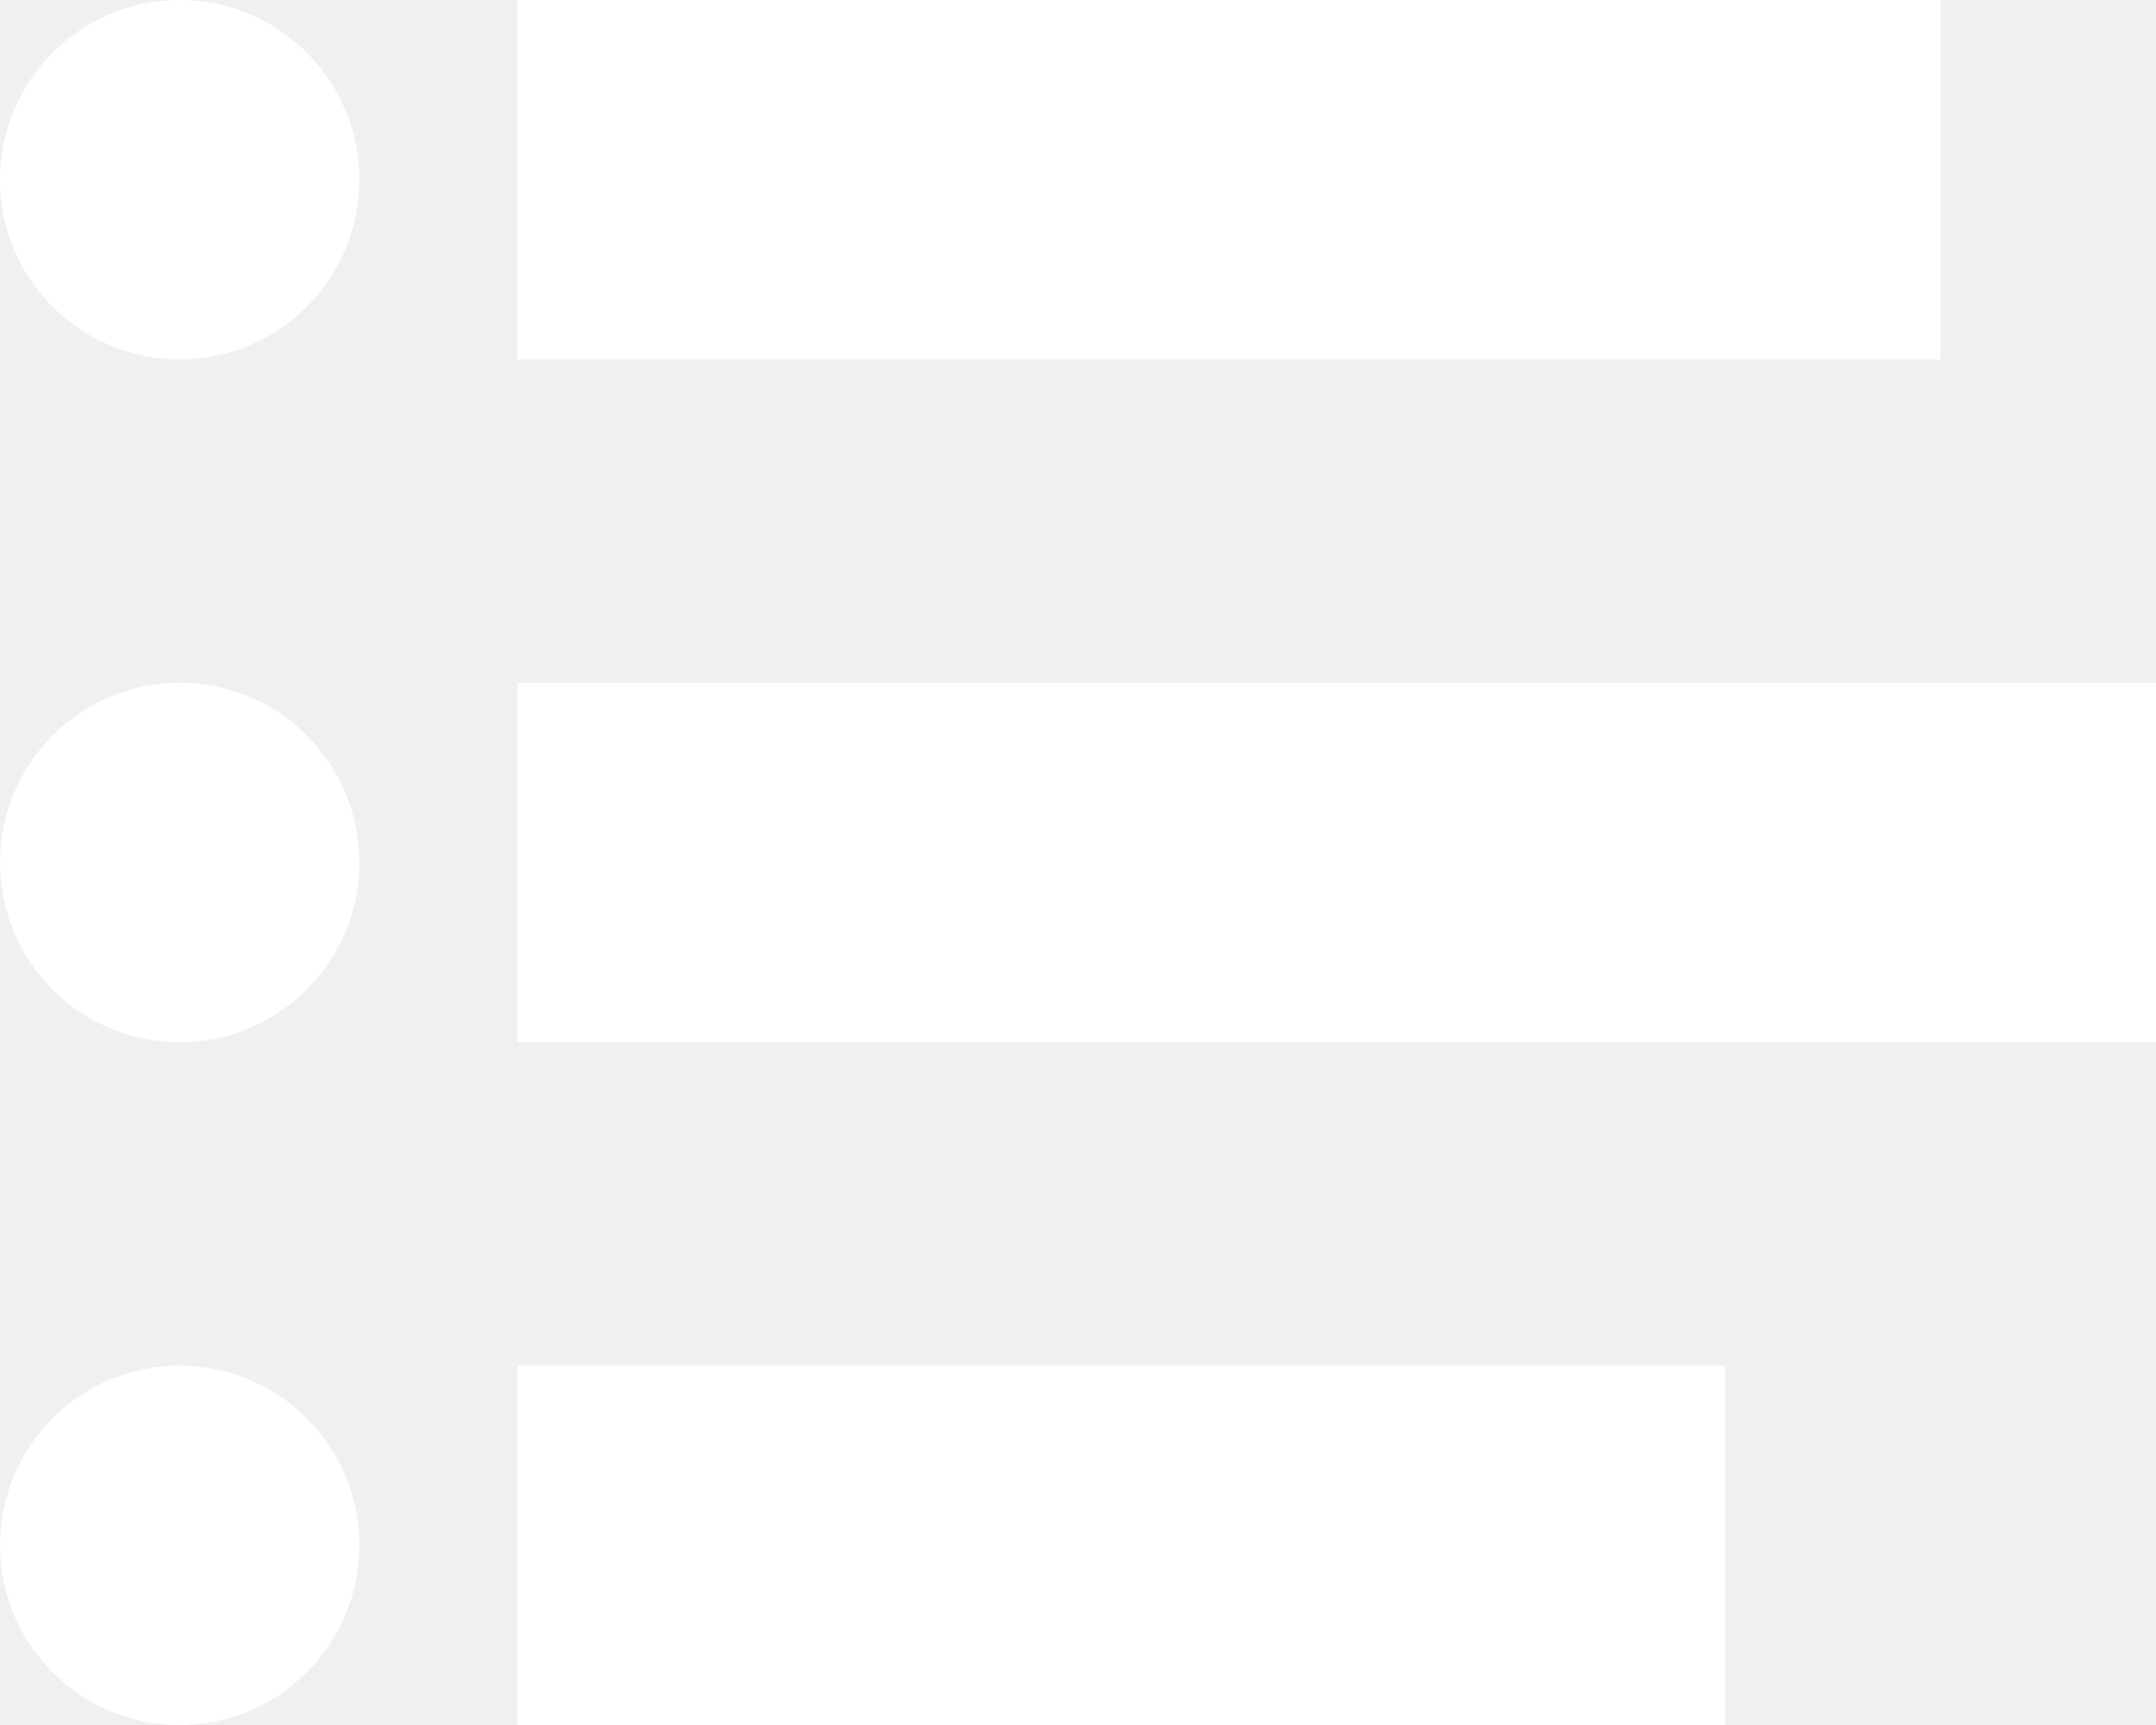
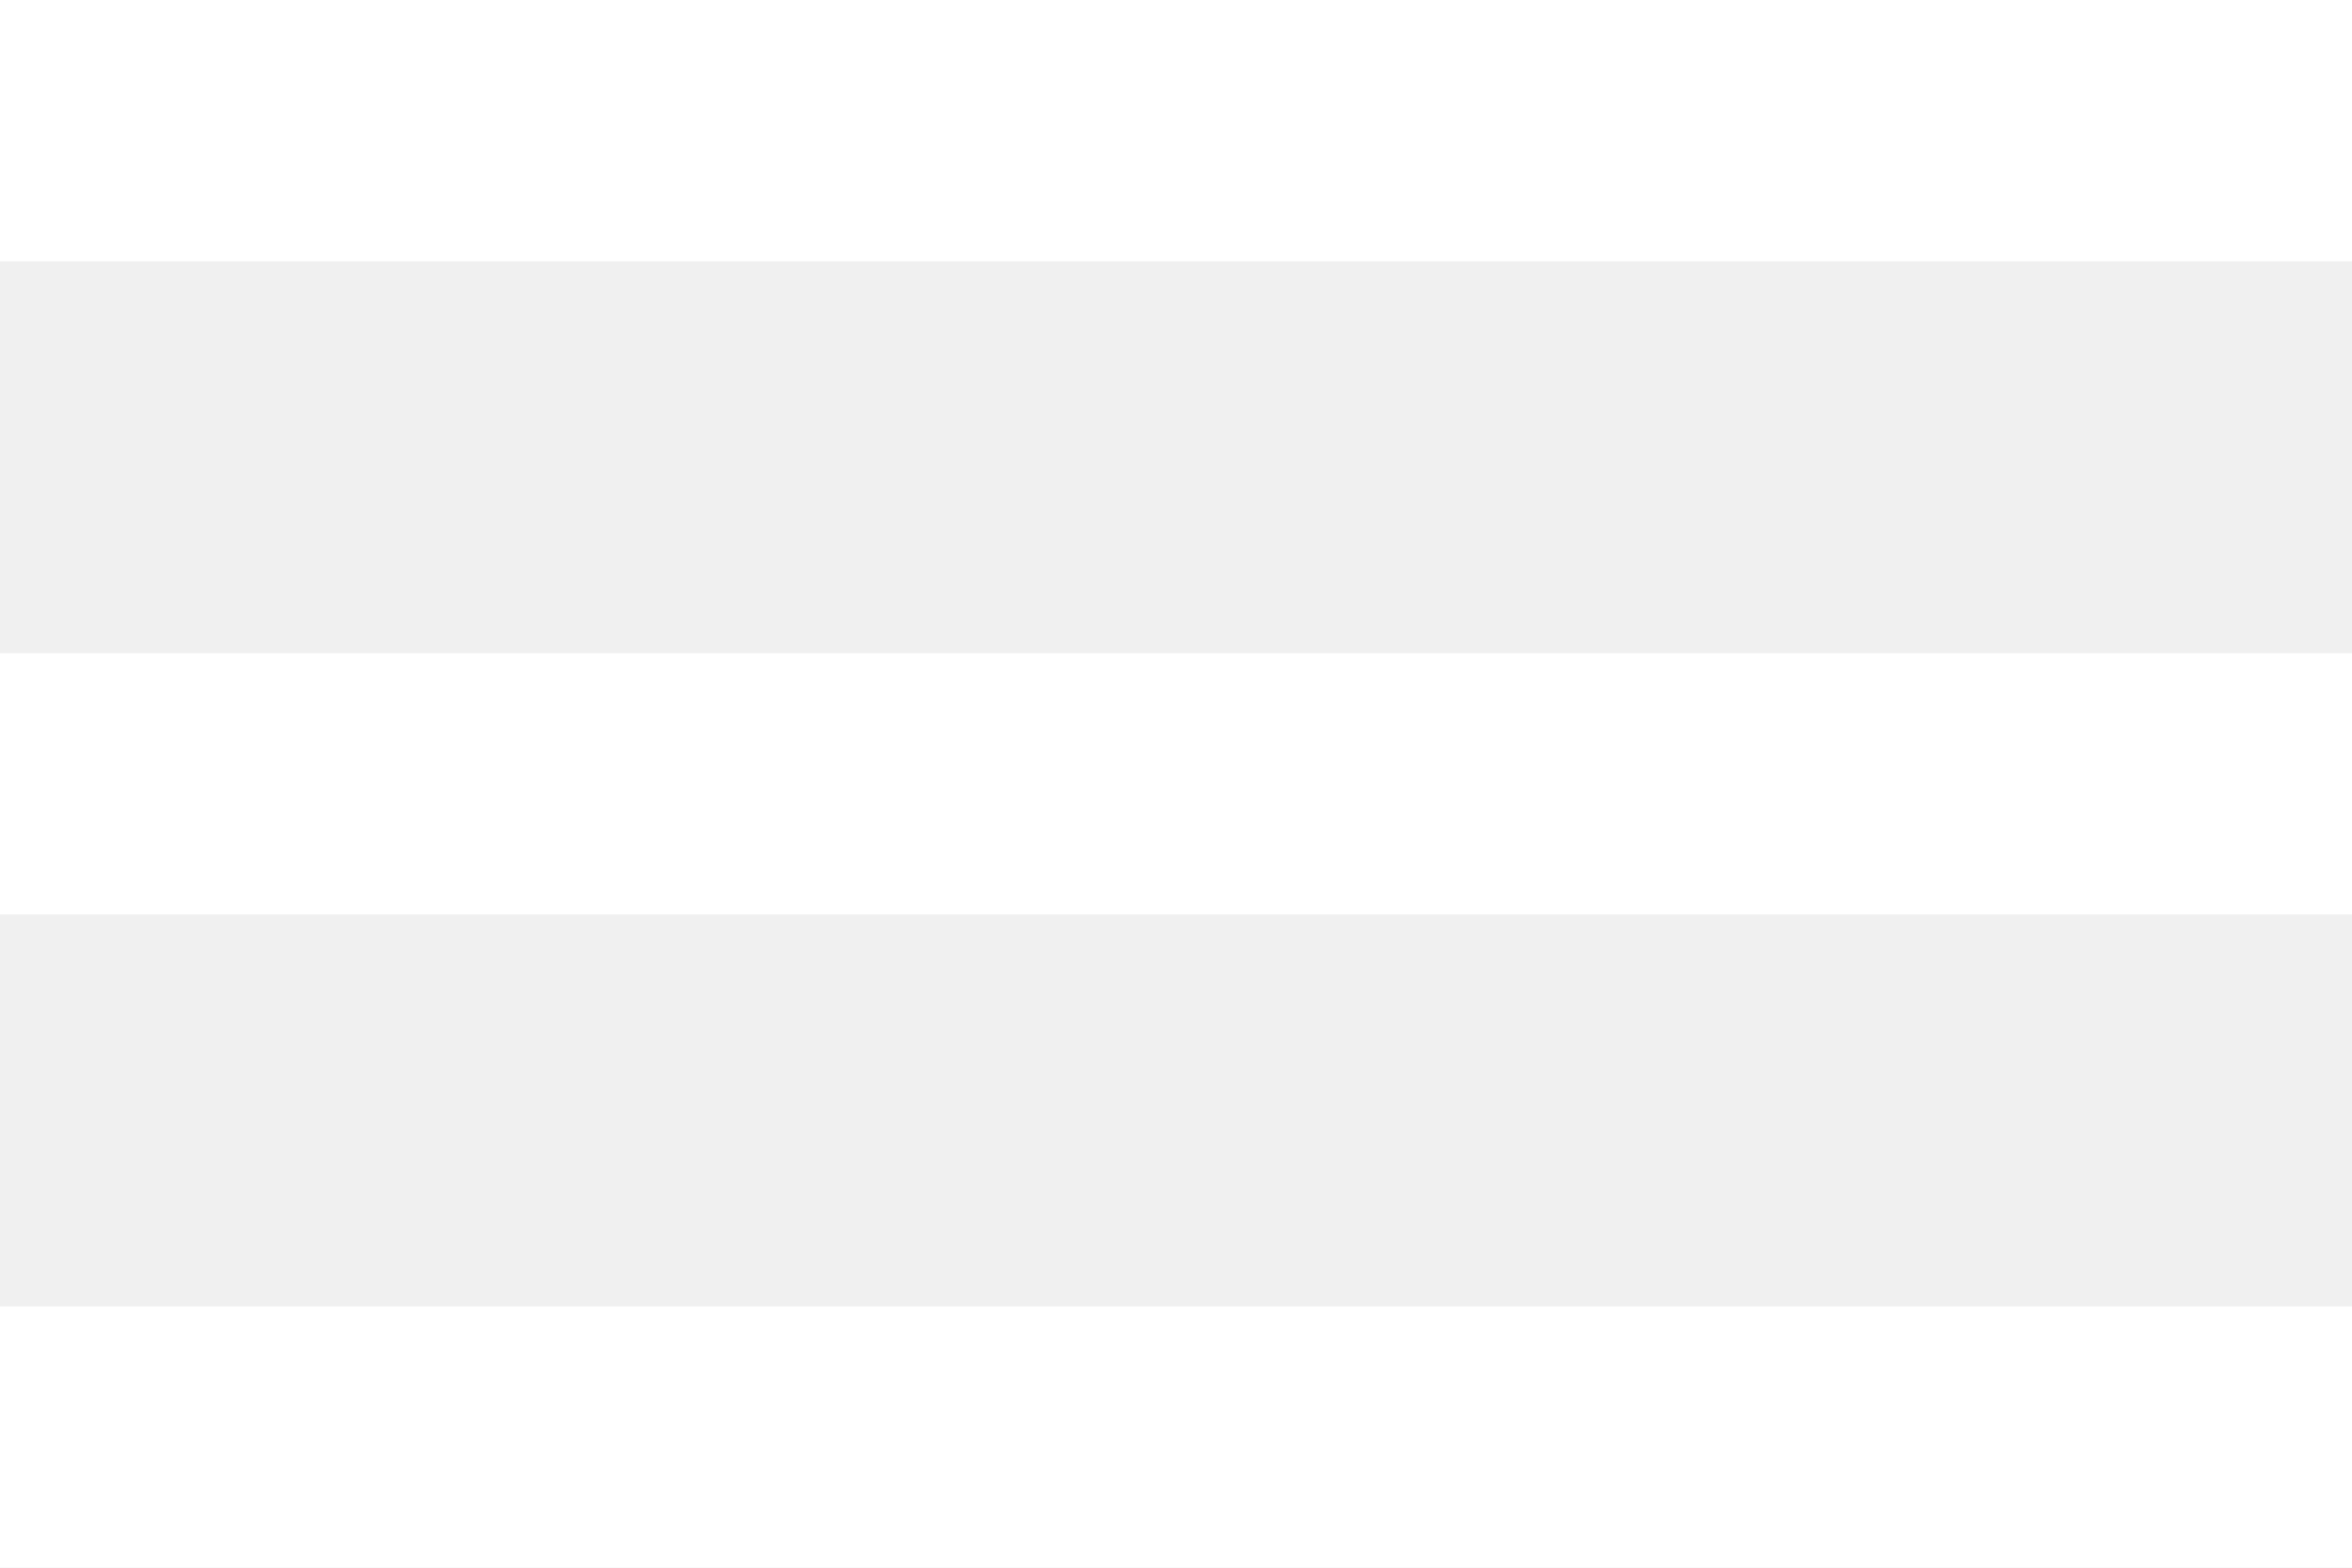
- <svg xmlns="http://www.w3.org/2000/svg" version="1.1" x="0px" y="0px" width="30px" height="24px" viewBox="0 0 30 24" enable-background="new 0 0 30 24" xml:space="preserve">
-   <circle fill="#FFFFFF" cx="2.5" cy="2.5" r="2.5" />
-   <circle fill="#FFFFFF" cx="2.5" cy="12" r="2.5" />
-   <circle fill="#FFFFFF" cx="2.5" cy="21.5" r="2.5" />
-   <rect x="7.2" fill="#FFFFFF" width="19.8" height="5" />
-   <rect x="7.2" y="9.5" fill="#FFFFFF" width="22.8" height="5" />
-   <rect x="7.2" y="19" fill="#FFFFFF" width="16.8" height="5" />
+ <svg xmlns="http://www.w3.org/2000/svg" id="Untitled-2" viewBox="0 0 18 12" style="background-color:#ffffff00" version="1.1" xml:space="preserve" x="0px" y="0px" width="18px" height="12px">
+   <g id="Layer%201">
+     <rect x="0" y="0" width="18" height="2" fill="#ffffff" />
+     <rect x="0" y="5" width="18" height="2" fill="#ffffff" />
+     <rect x="0" y="10" width="18" height="2" fill="#ffffff" />
+   </g>
</svg>
